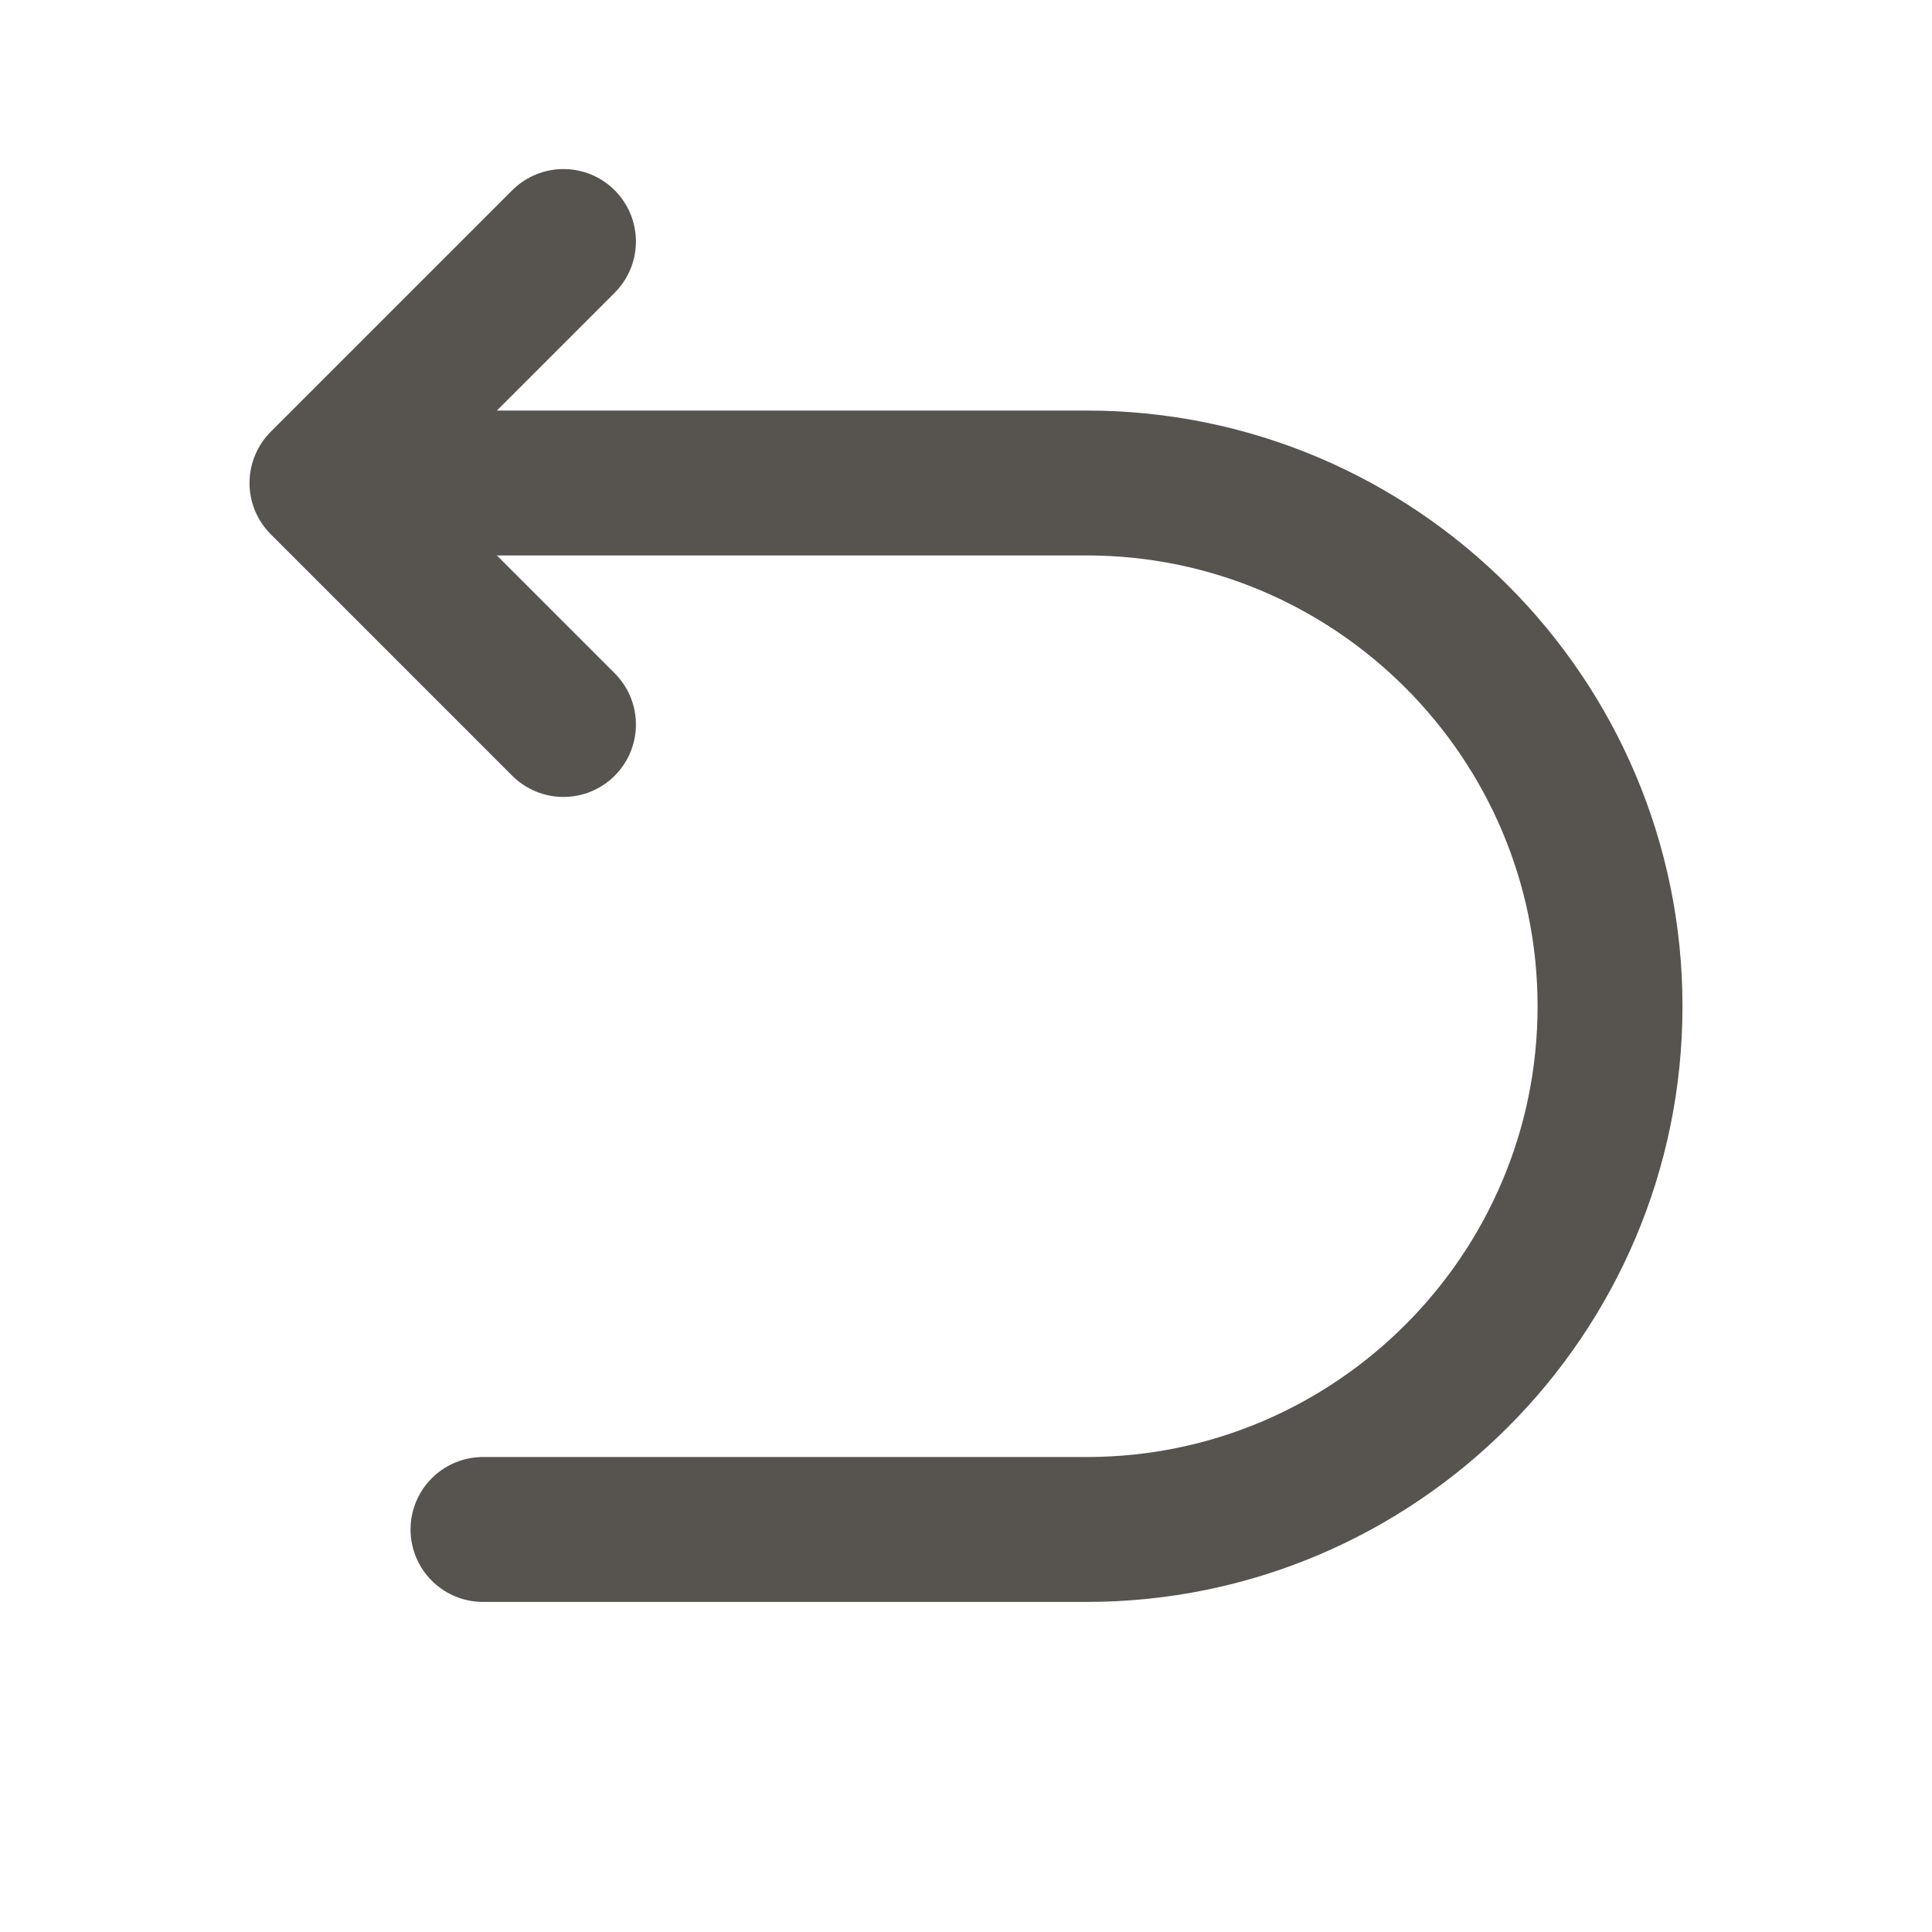
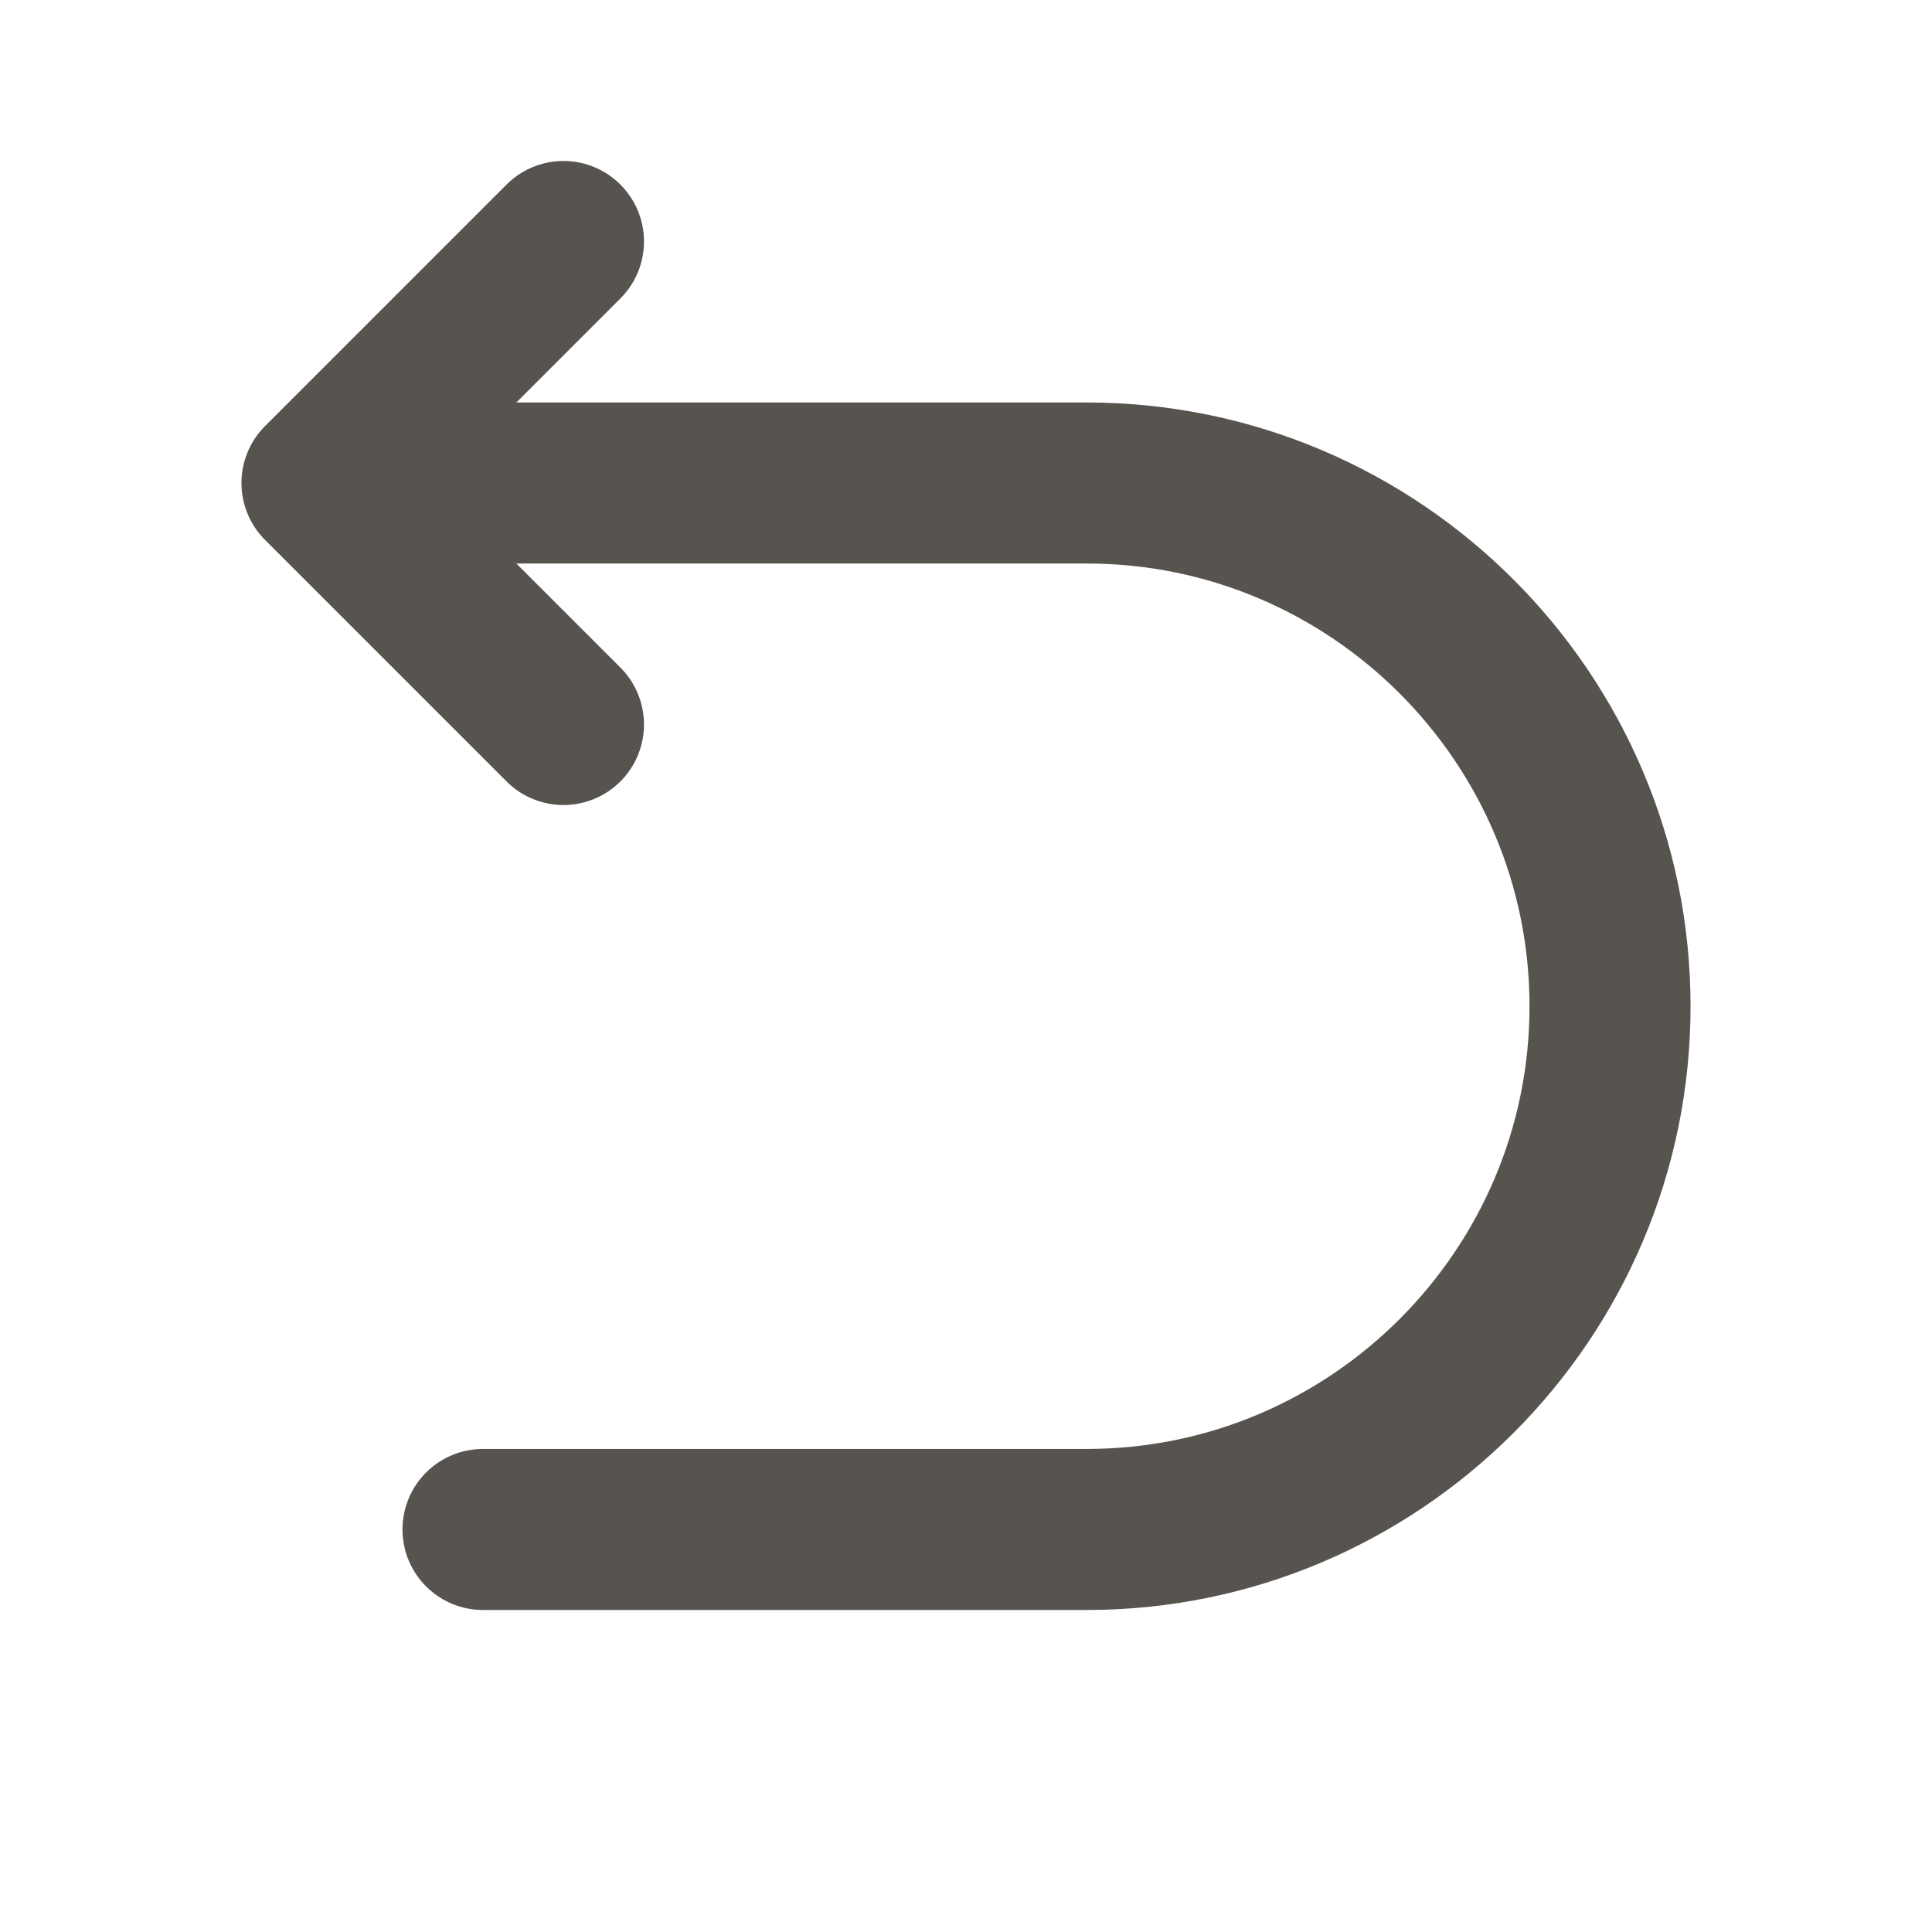
<svg xmlns="http://www.w3.org/2000/svg" width="20" height="20" viewBox="0 0 20 20" fill="none">
-   <path d="M5.833 2.5L3.333 5L5.833 7.5" stroke="#57534E" stroke-width="1.5" stroke-linecap="round" stroke-linejoin="round" />
-   <path d="M4.167 5H11.25C14.236 5 16.667 7.431 16.667 10.417C16.667 13.402 14.236 15.833 11.25 15.833H5" stroke="#57534E" stroke-width="1.5" stroke-linecap="round" stroke-linejoin="round" />
+   <path d="M5.833 2.5L3.333 5L5.833 7.5" stroke="#57534E" stroke-width="1.667" stroke-linecap="round" stroke-linejoin="round" />
+   <path d="M4.167 5H11.25C14.236 5 16.667 7.431 16.667 10.417C16.667 13.402 14.236 15.833 11.25 15.833H5" stroke="#57534E" stroke-width="1.667" stroke-linecap="round" stroke-linejoin="round" />
</svg>
